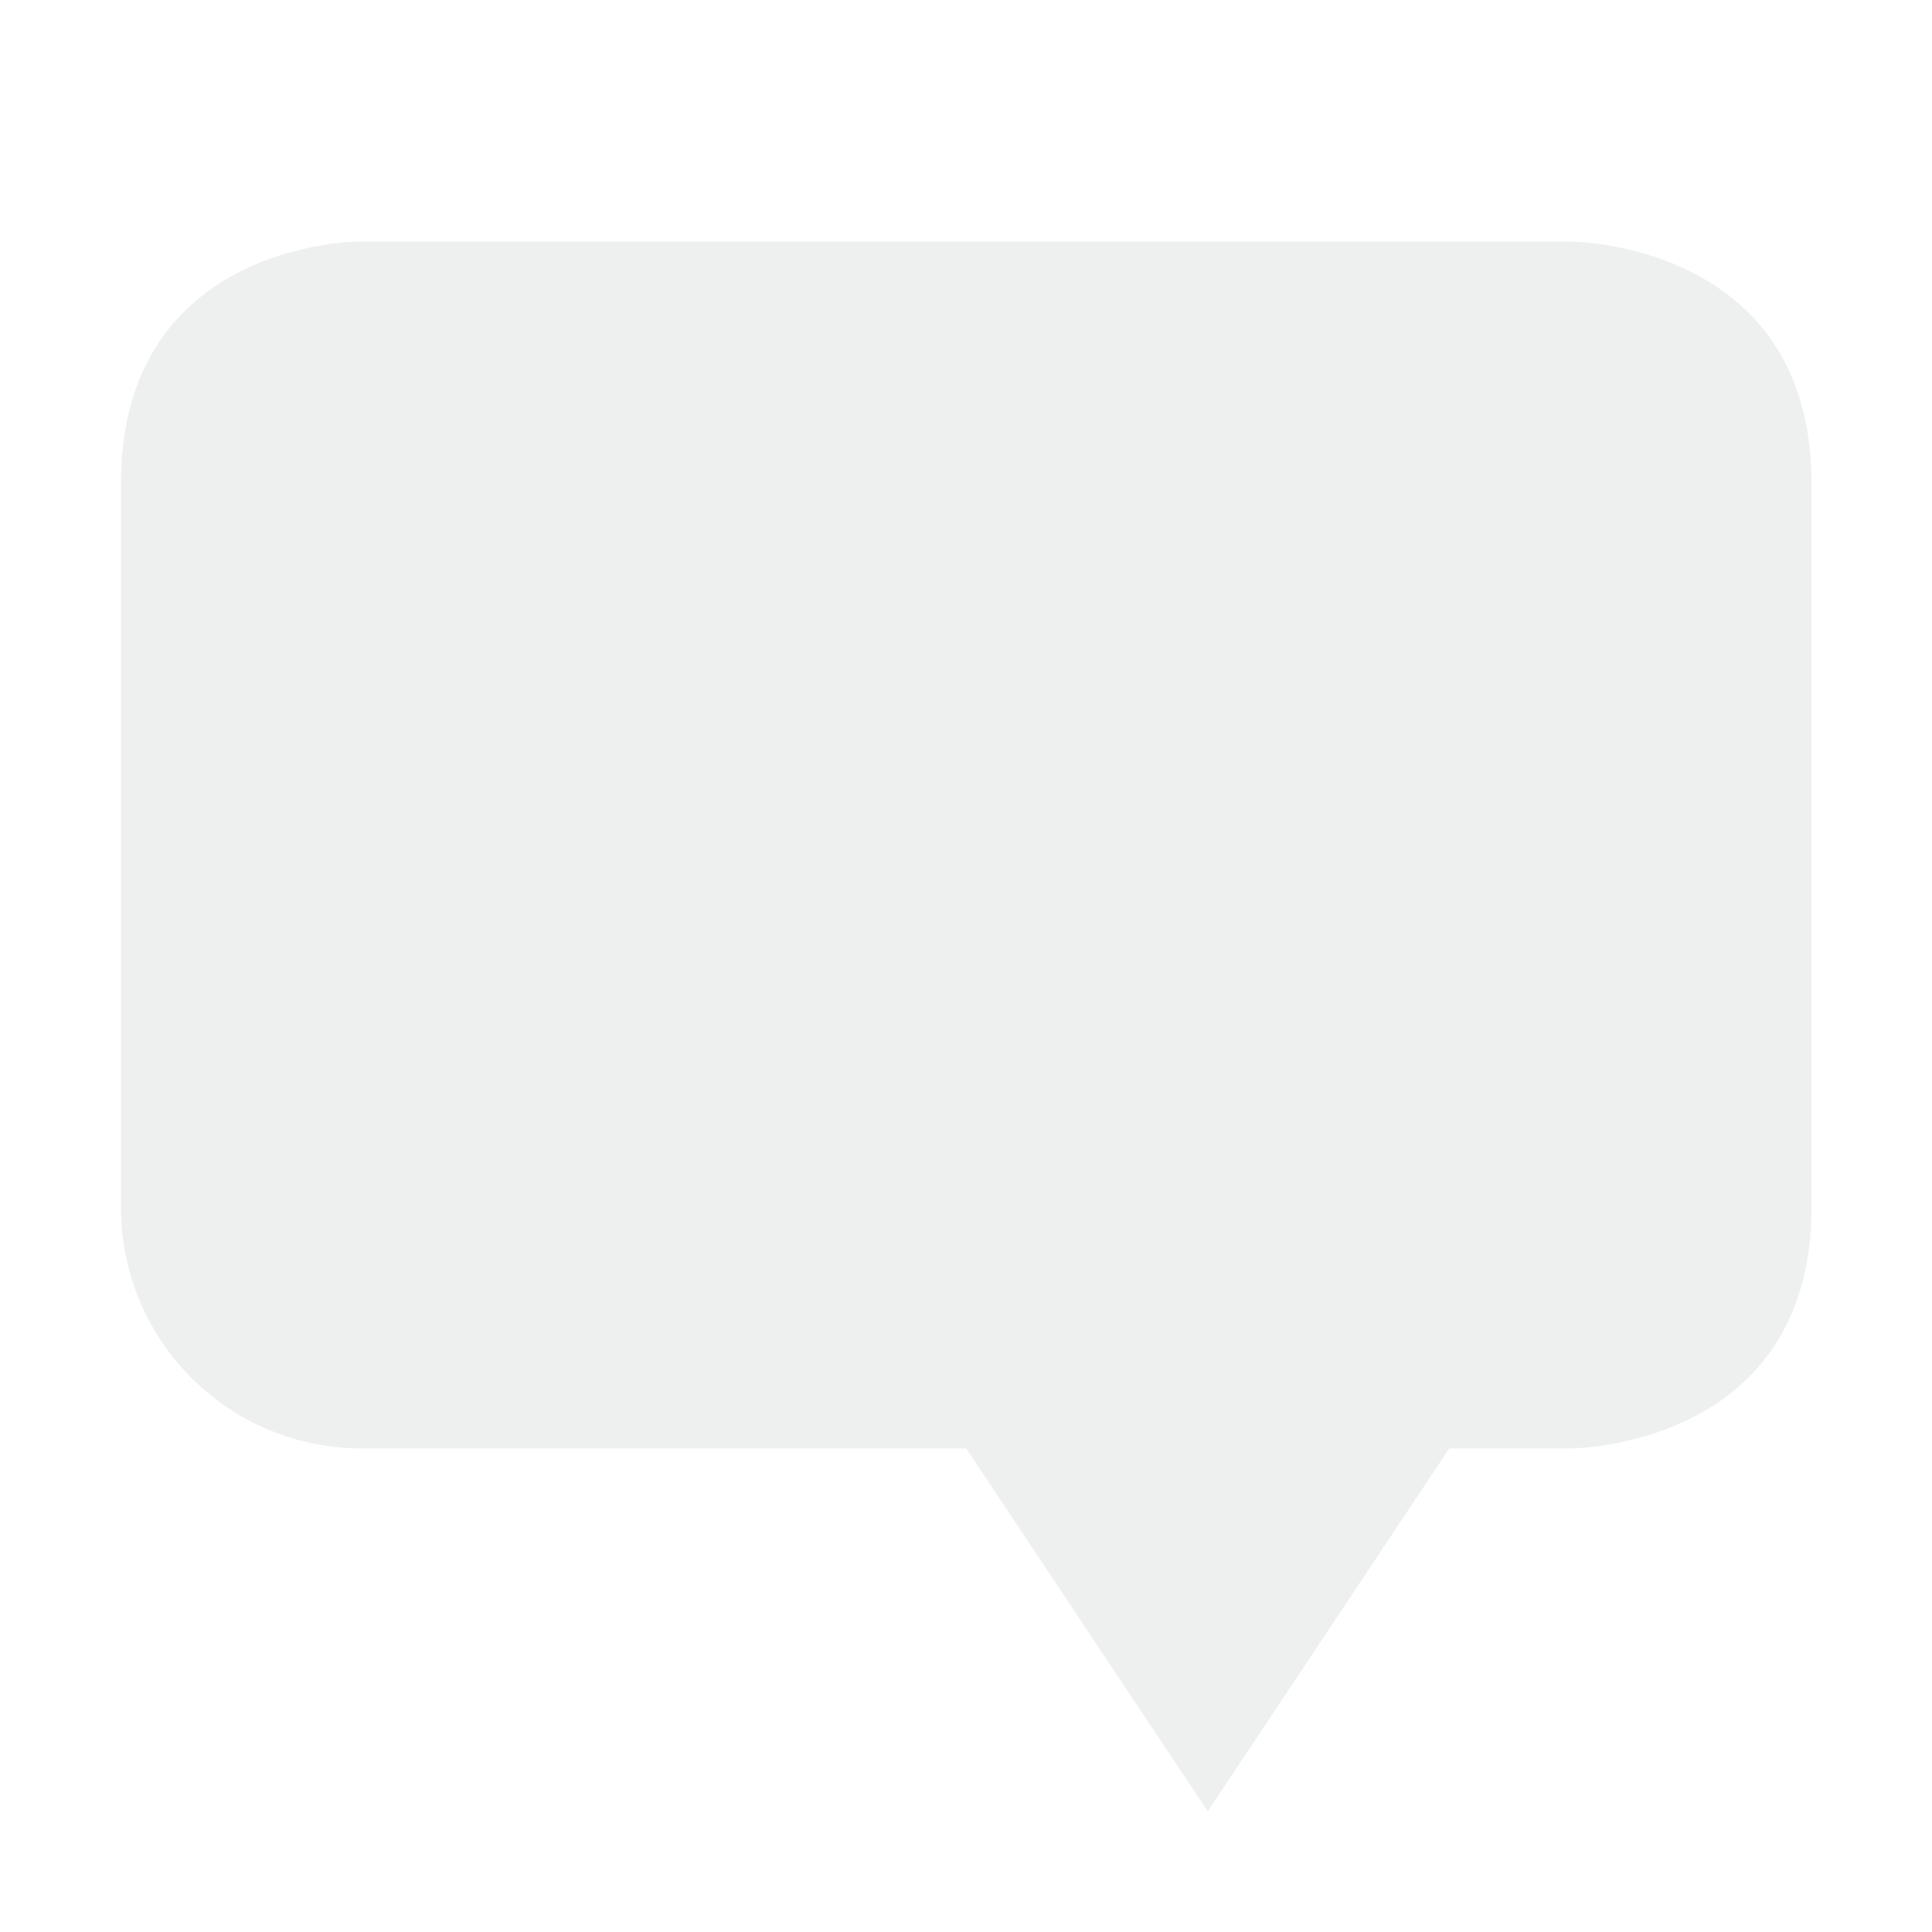
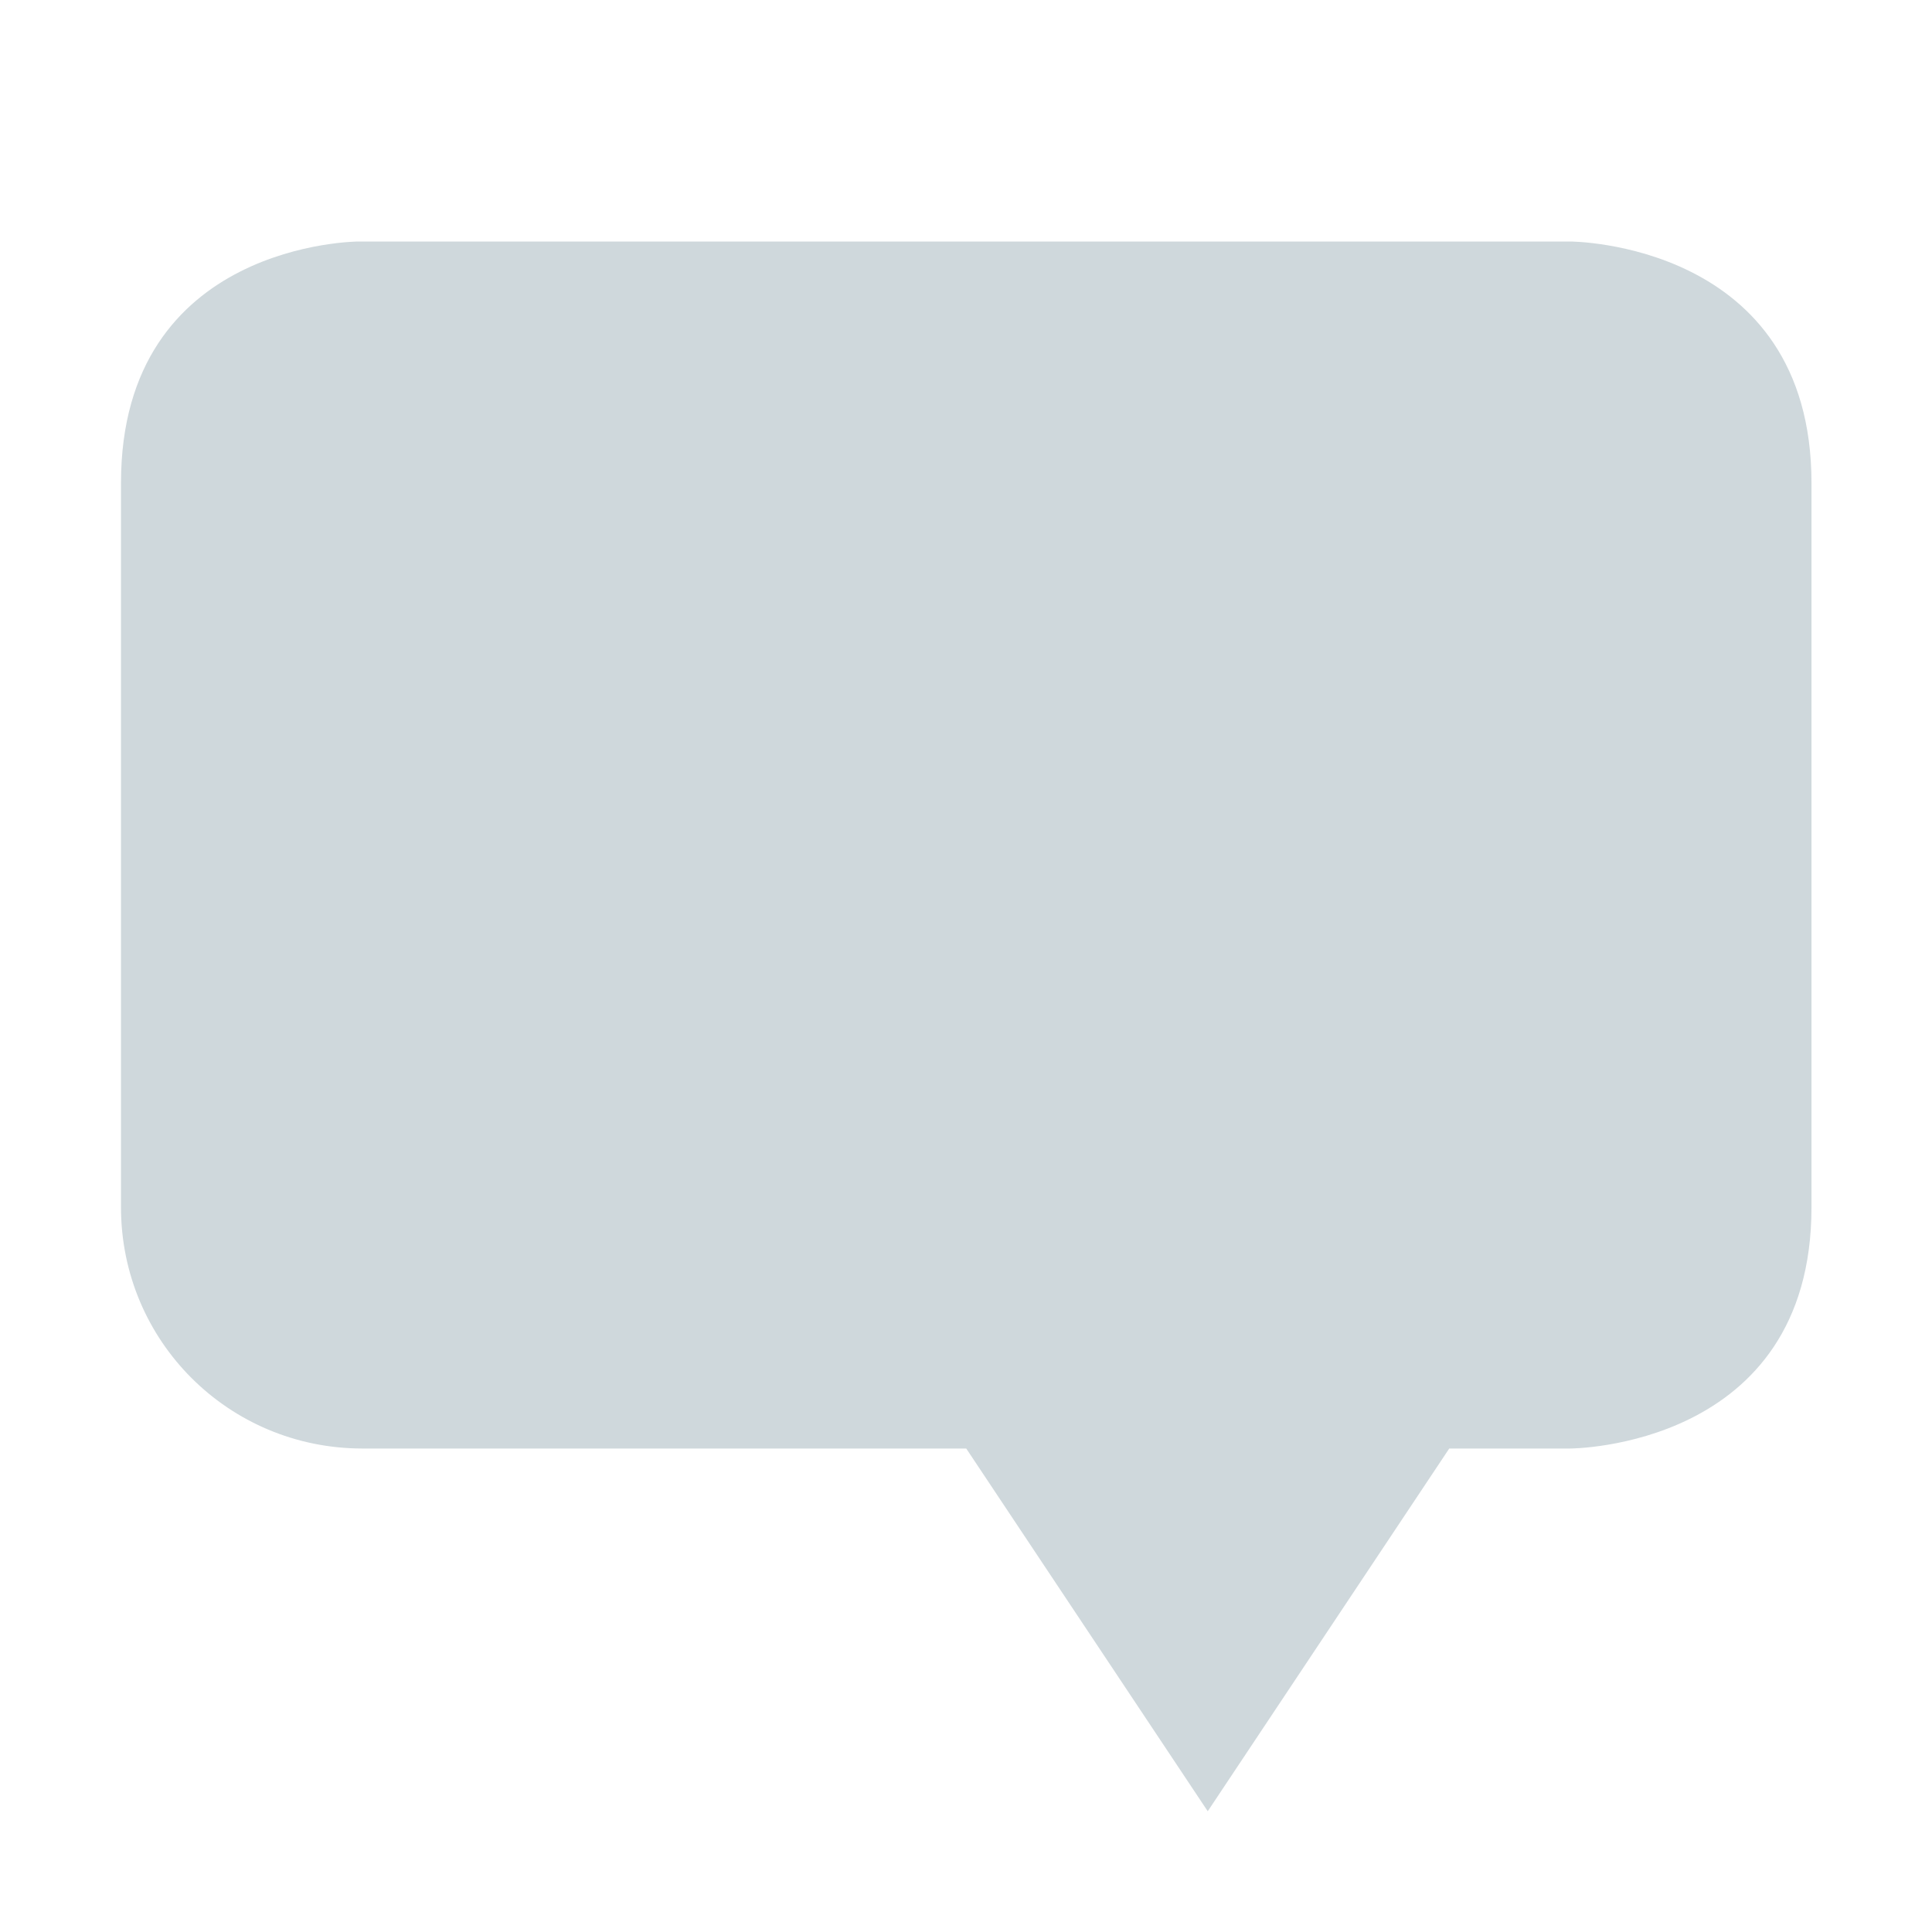
<svg xmlns="http://www.w3.org/2000/svg" width="16" height="16" viewBox="0 0 16 16">
  <defs>
    <style id="current-color-scheme" type="text/css">
-    .ColorScheme-Text { color:#eeefef; } .ColorScheme-Highlight { color:#00bcd4; }
+    .ColorScheme-Text { color:#cfd8dc; } .ColorScheme-Highlight { color:#00bcd4; }
  </style>
  </defs>
  <path style="fill:currentColor;opacity:1" class="ColorScheme-Text" d="M 2.971 2 C 2.971 2 1.002 2.001 1.002 4 L 1.002 9.998 C 1.002 11.106 1.894 11.996 3.002 11.996 L 8.002 11.996 L 10.002 15 L 12.002 11.996 L 13.002 11.996 C 13.002 11.996 15.002 11.997 15.002 9.998 L 15.002 4 C 15.002 2.001 13.002 2 13.002 2 L 2.971 2 z" />
</svg>
